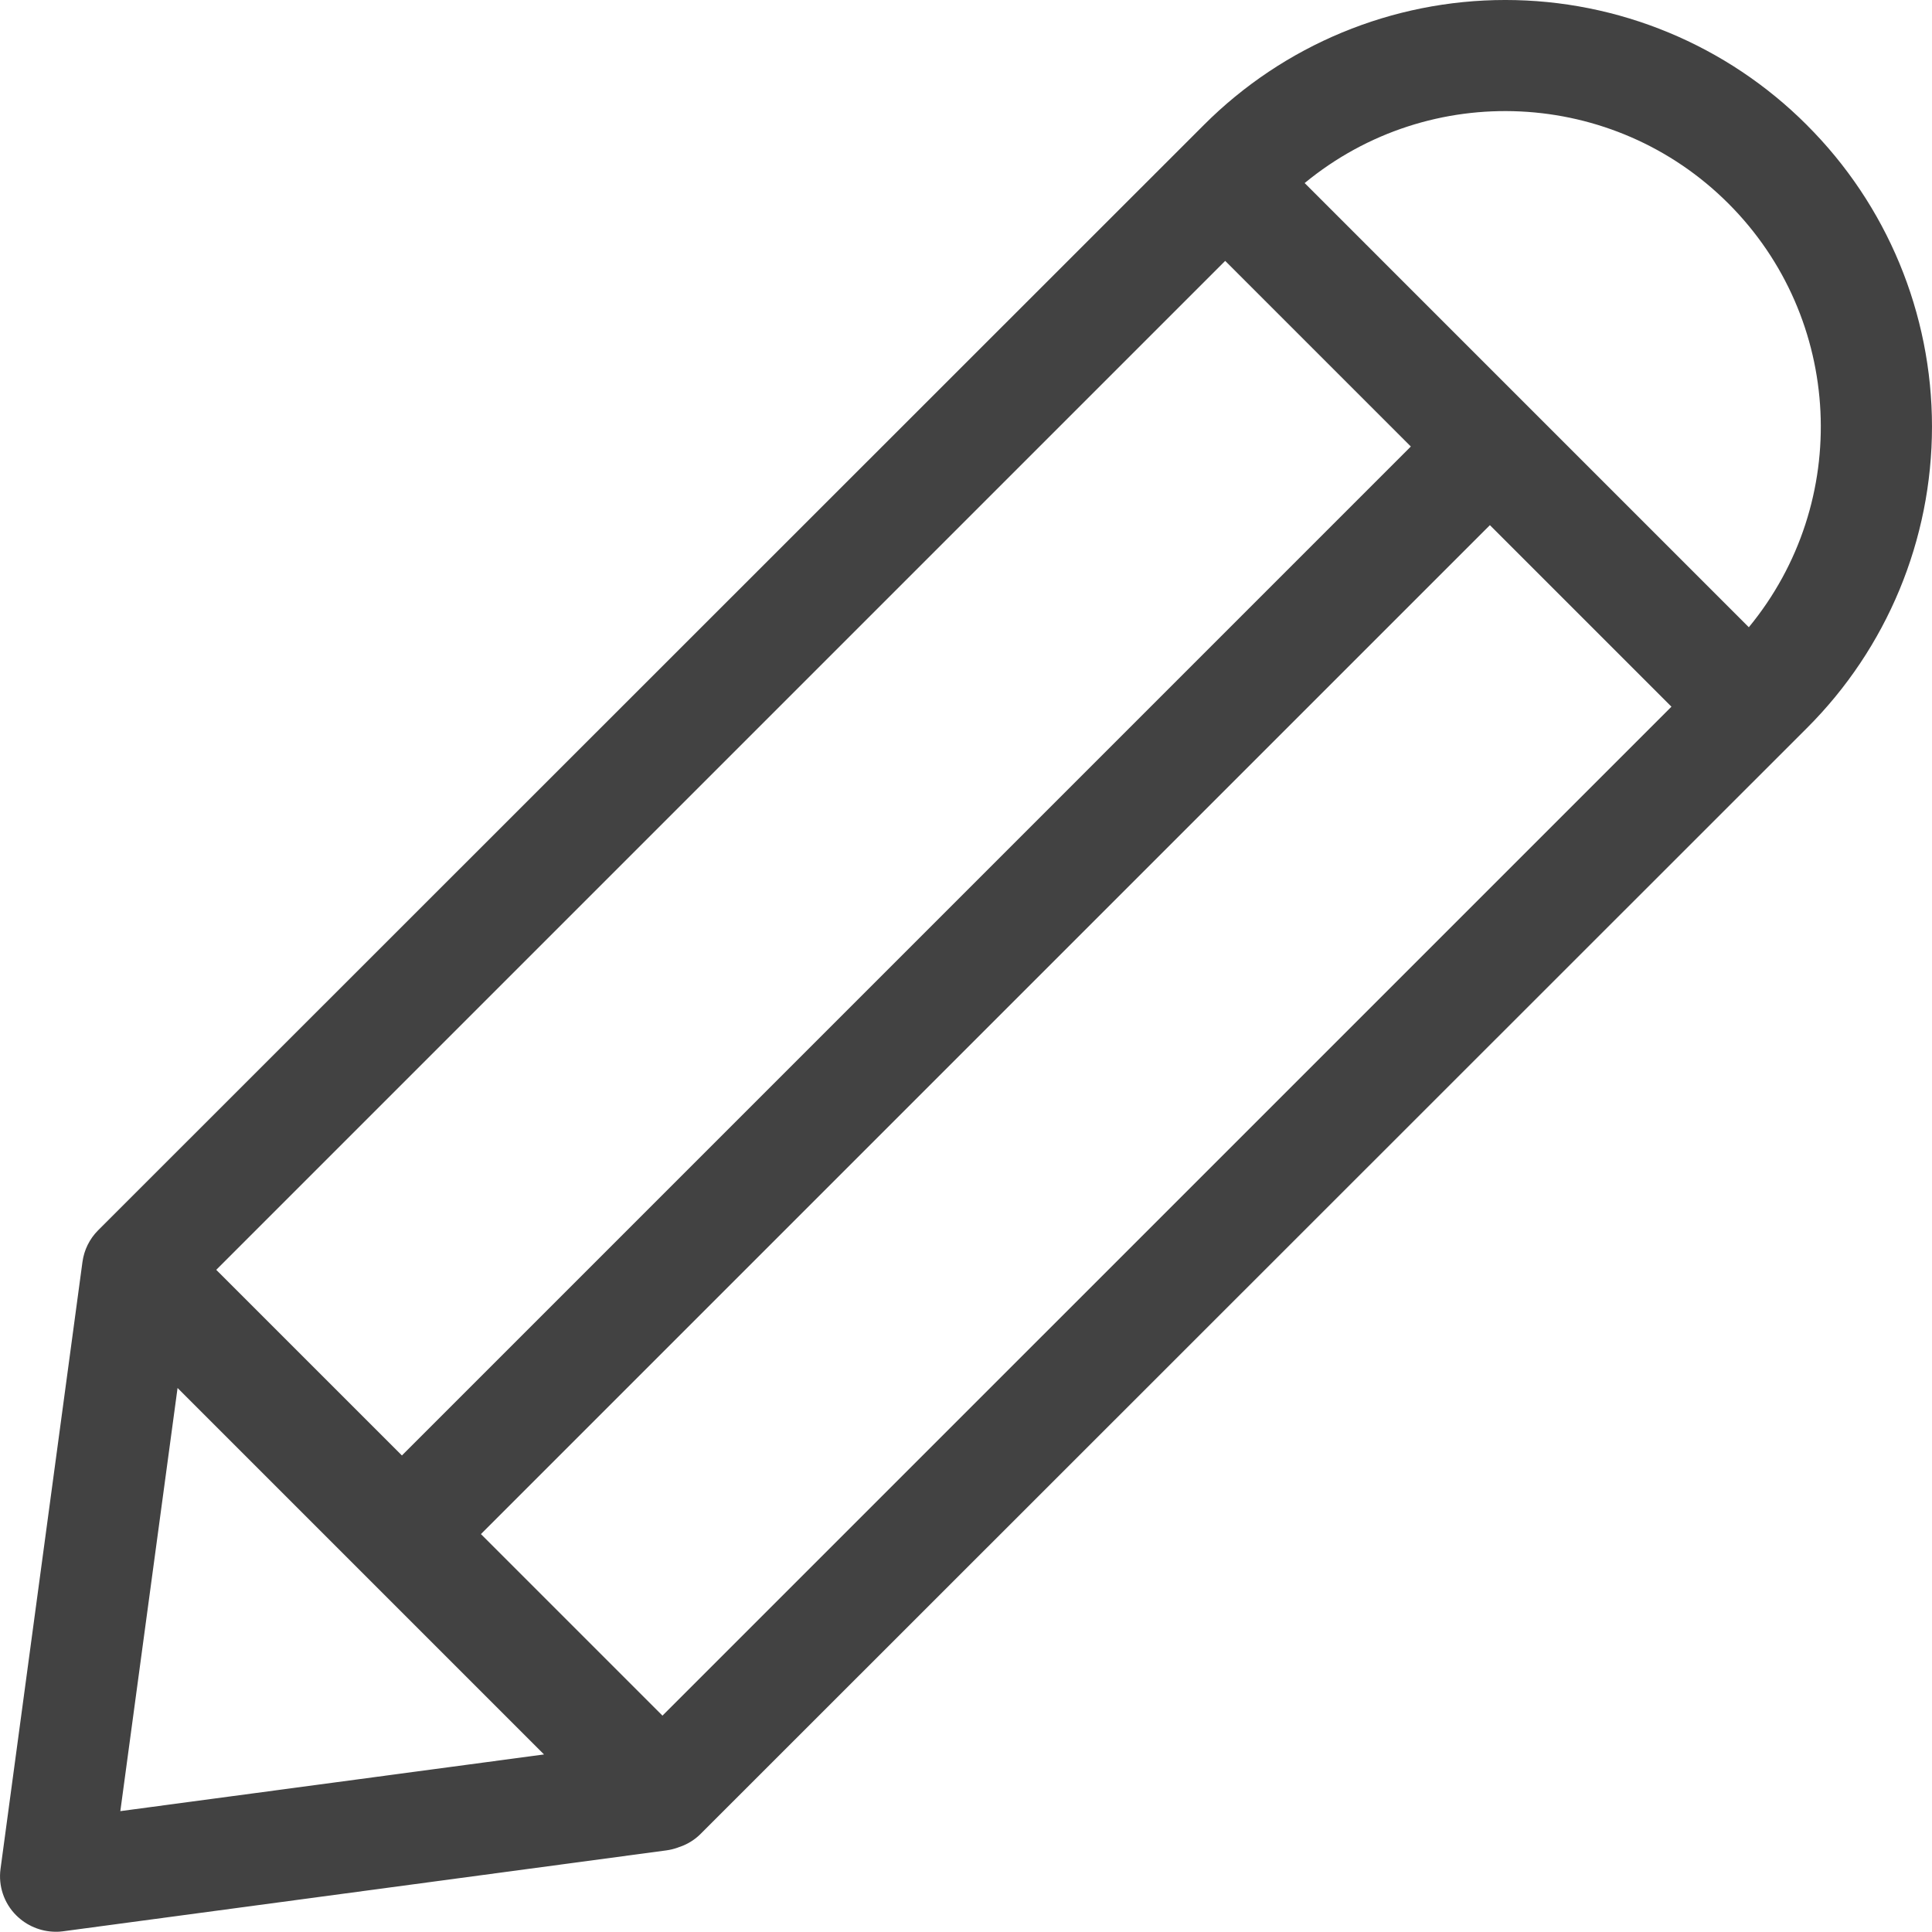
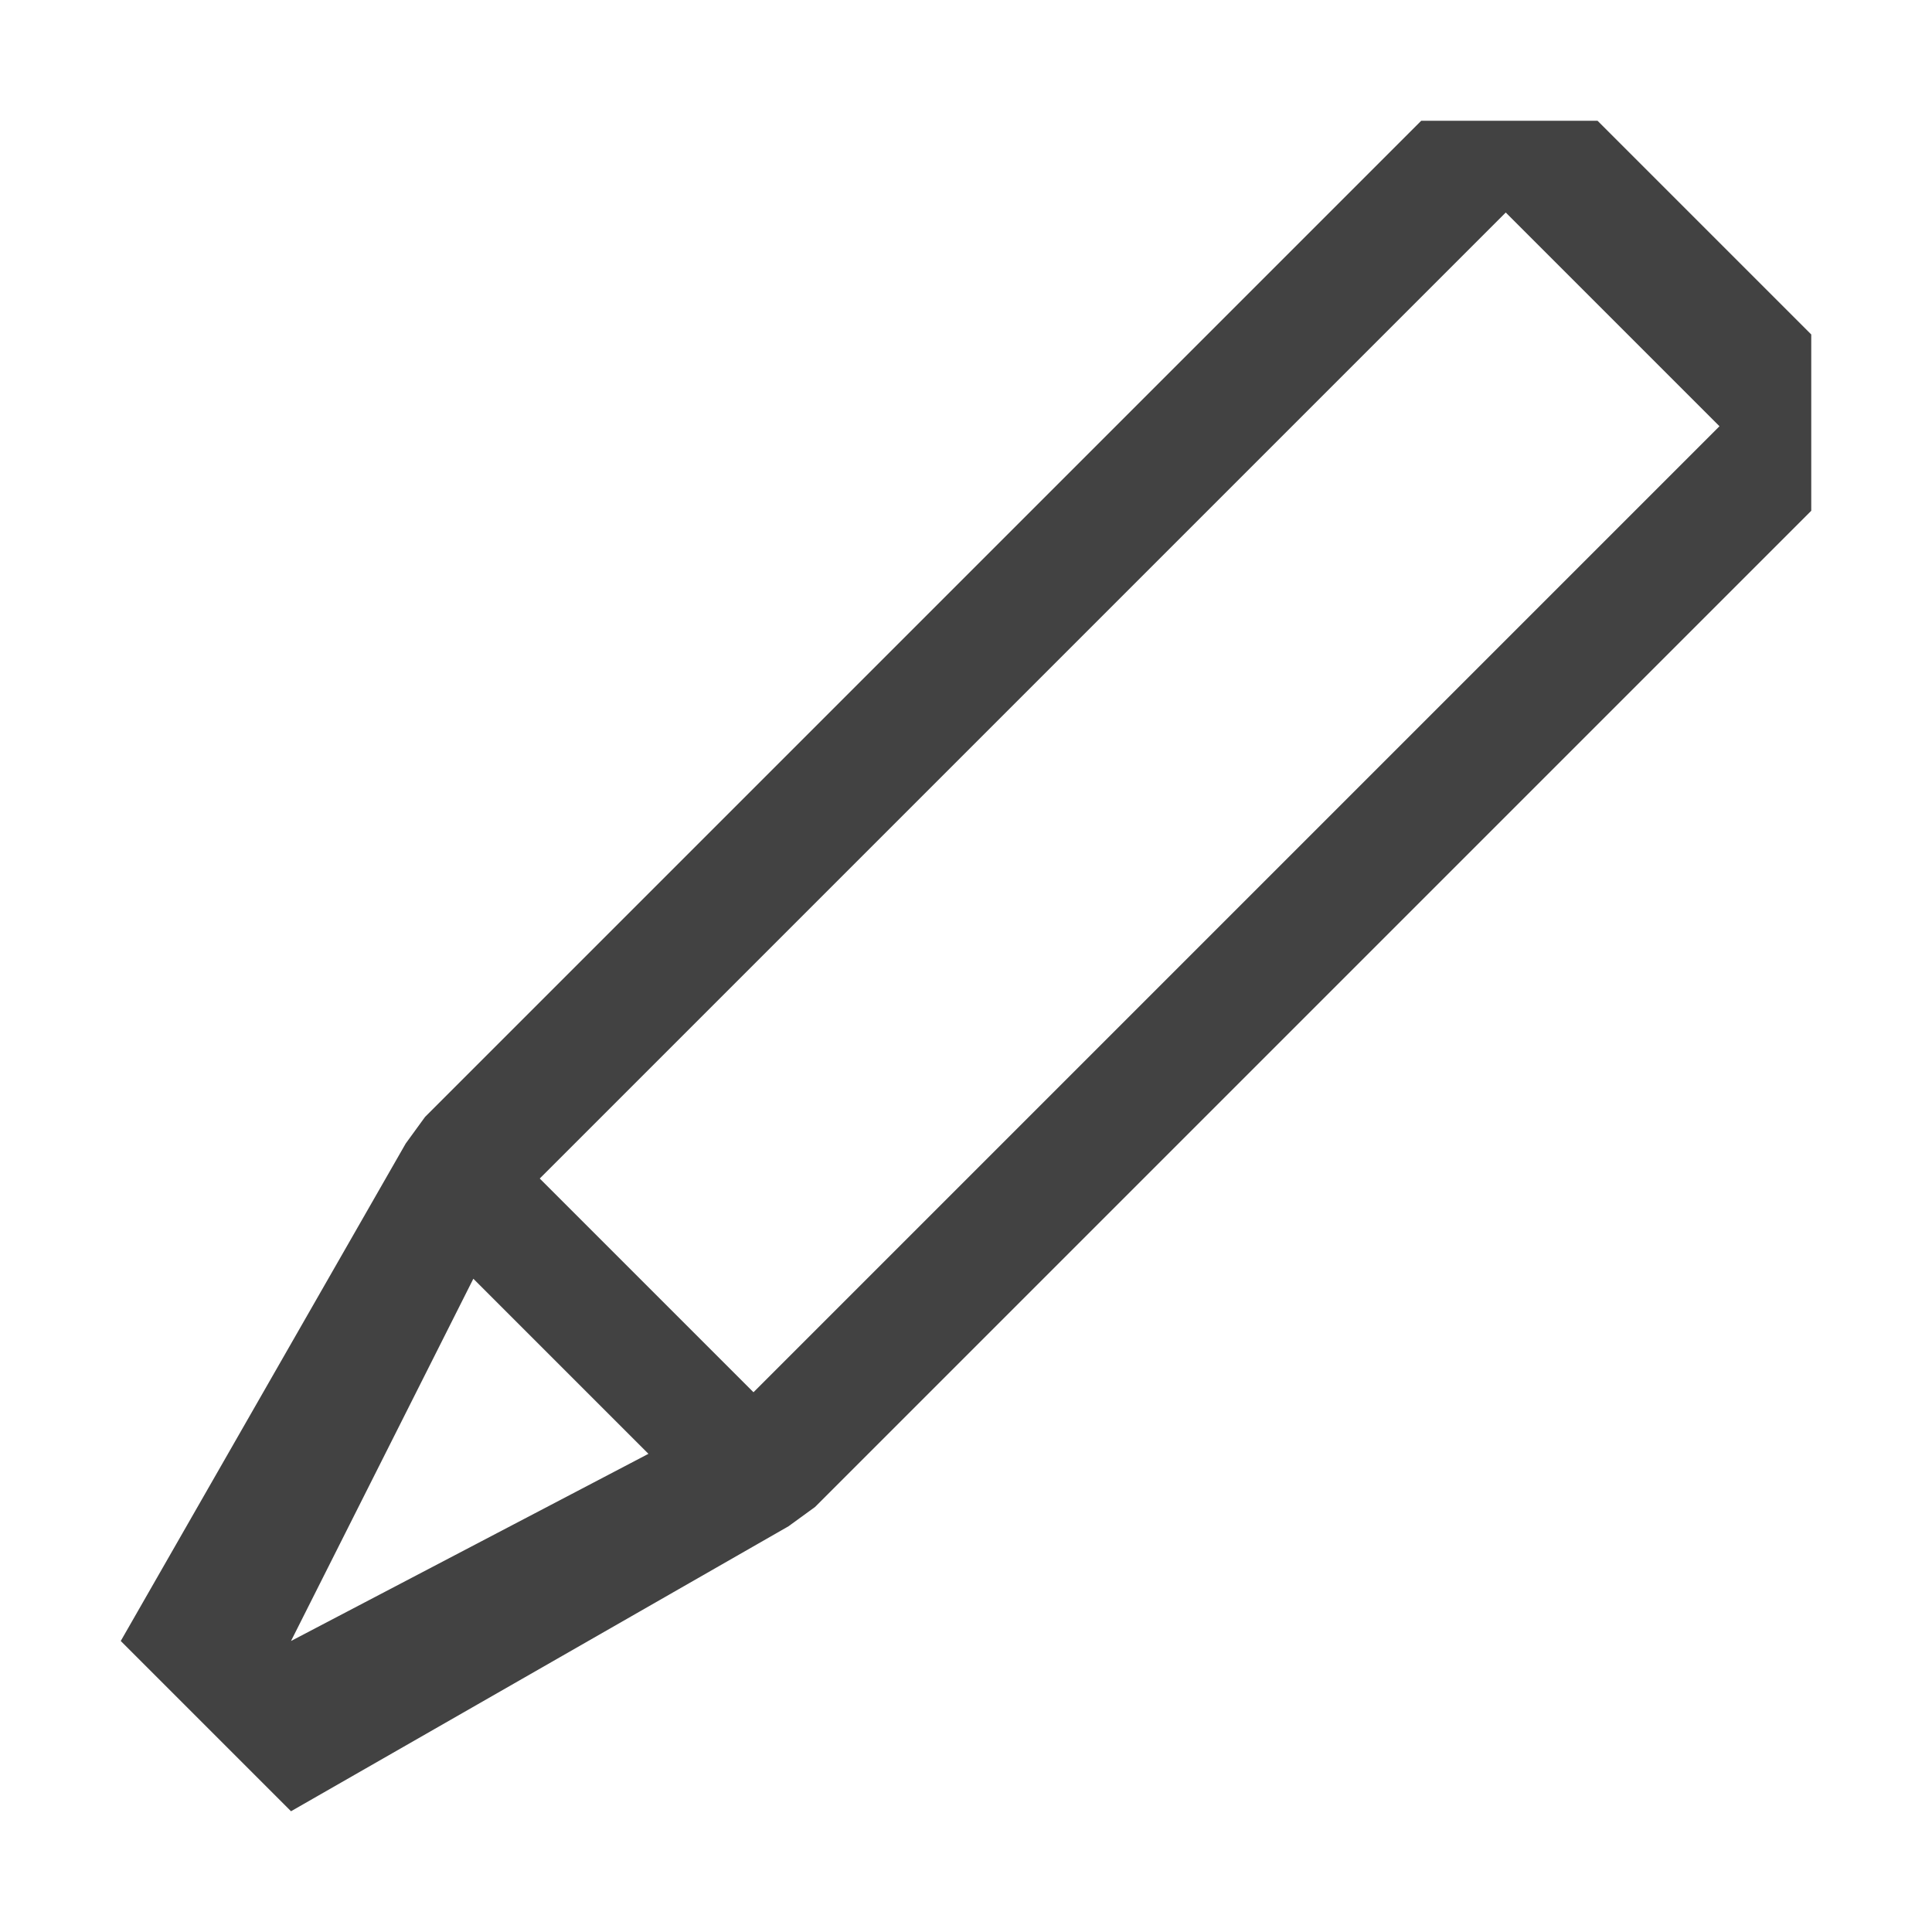
- <svg xmlns="http://www.w3.org/2000/svg" width="64.577" height="64.569" viewBox="0 0 64.577 64.569">
-   <g id="edit_scuro" data-name="edit scuro" transform="translate(0 -0.028)">
-     <path id="Path_600" data-name="Path 600" d="M60.394,4.207a14.242,14.242,0,0,0-20.157,0L3.279,41.151a1.849,1.849,0,0,0-.523,1.059L.018,62.492a1.843,1.843,0,0,0,.523,1.555,1.88,1.88,0,0,0,1.307.55,1.5,1.5,0,0,0,.248-.014l20.177-2.706a1.86,1.86,0,0,0-.5-3.687L4.022,60.565,5.935,46.421,20.822,61.308a1.88,1.88,0,0,0,1.307.55,1.822,1.822,0,0,0,1.307-.55L60.394,24.365a14.234,14.234,0,0,0,0-20.157ZM40.952,8.748l6.205,6.205L13.434,48.677,7.228,42.472ZM22.143,57.373l-6.068-6.068L49.8,17.581l6.068,6.068Zm36.311-36.38L43.608,6.147A10.547,10.547,0,0,1,58.454,20.994Z" fill="#424242" />
-   </g>
+ <svg xmlns="http://www.w3.org/2000/svg" width="16" height="16" viewBox="0 0 16 16" fill="none">
+   <path d="M13.23 1H11.77L3.52 9.25L3.36 9.47L1 13.59L2.41 15L6.53 12.64L6.75 12.48L15 4.23V2.77L13.23 1ZM2.41 13.59L3.92 10.59L5.37 12.04L2.41 13.59ZM6.24 11.53L4.47 9.76L12.47 1.76L14.24 3.53L6.24 11.53Z" fill="#424242" />
</svg>
